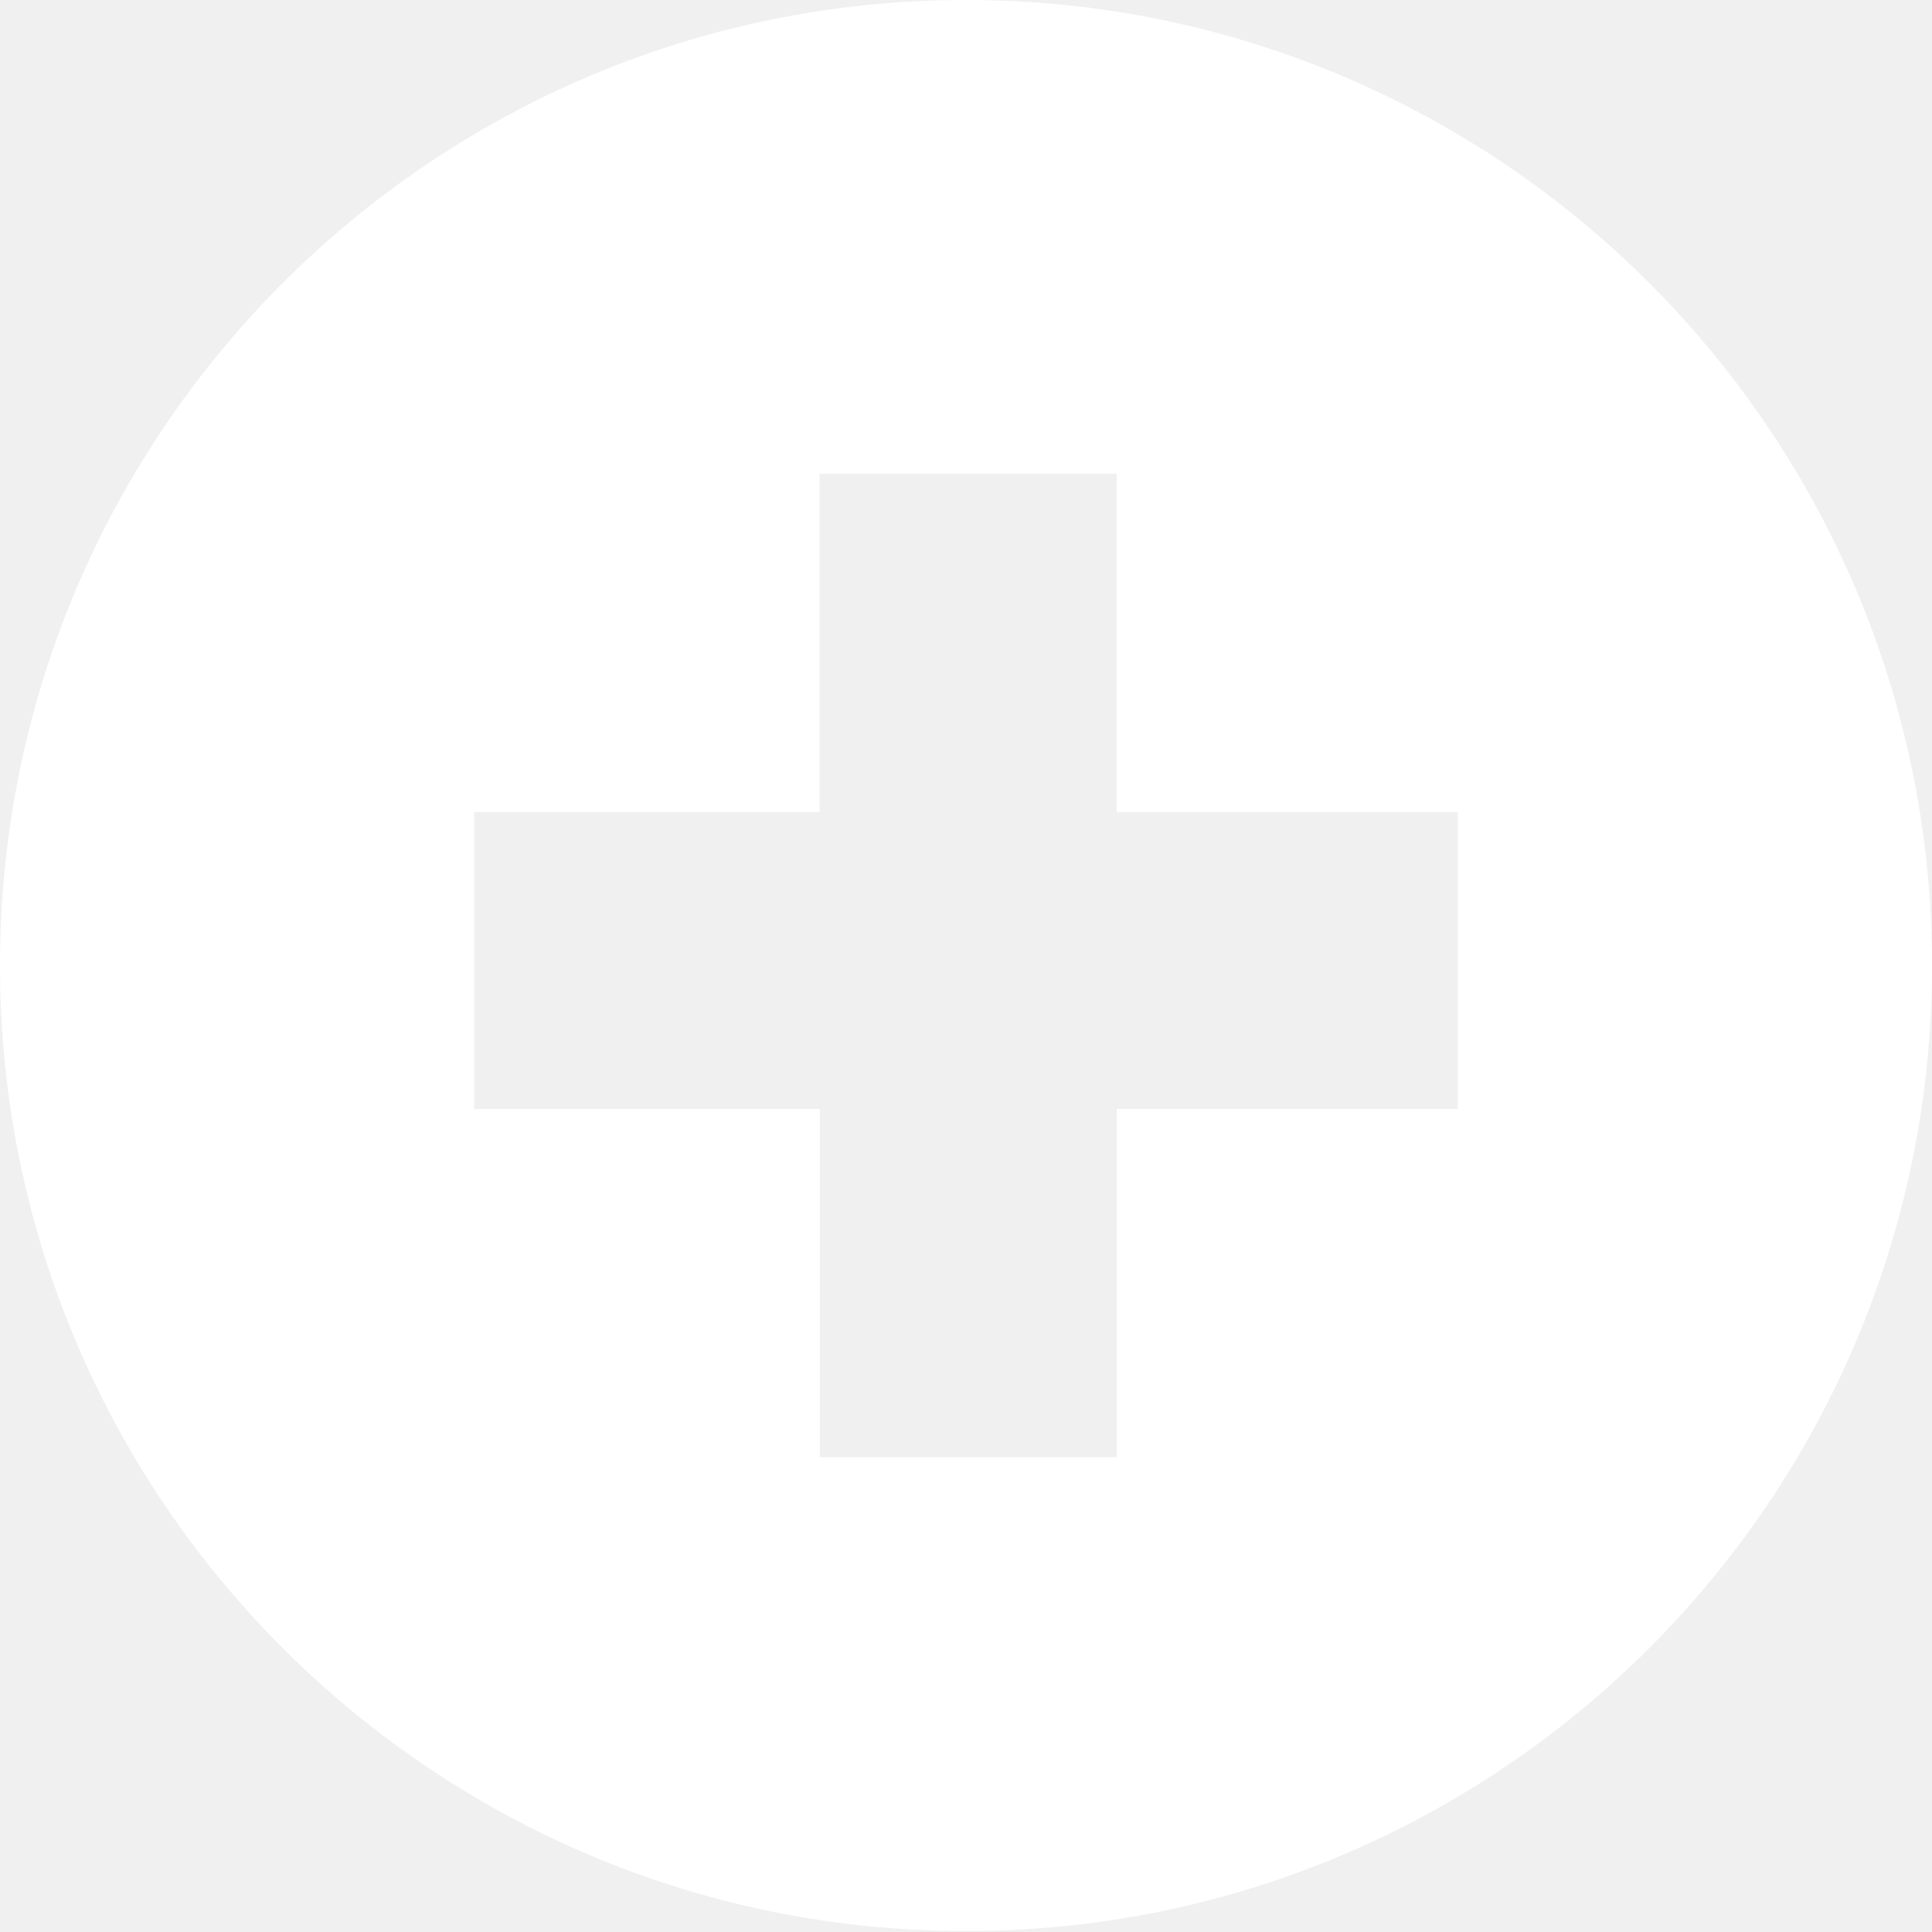
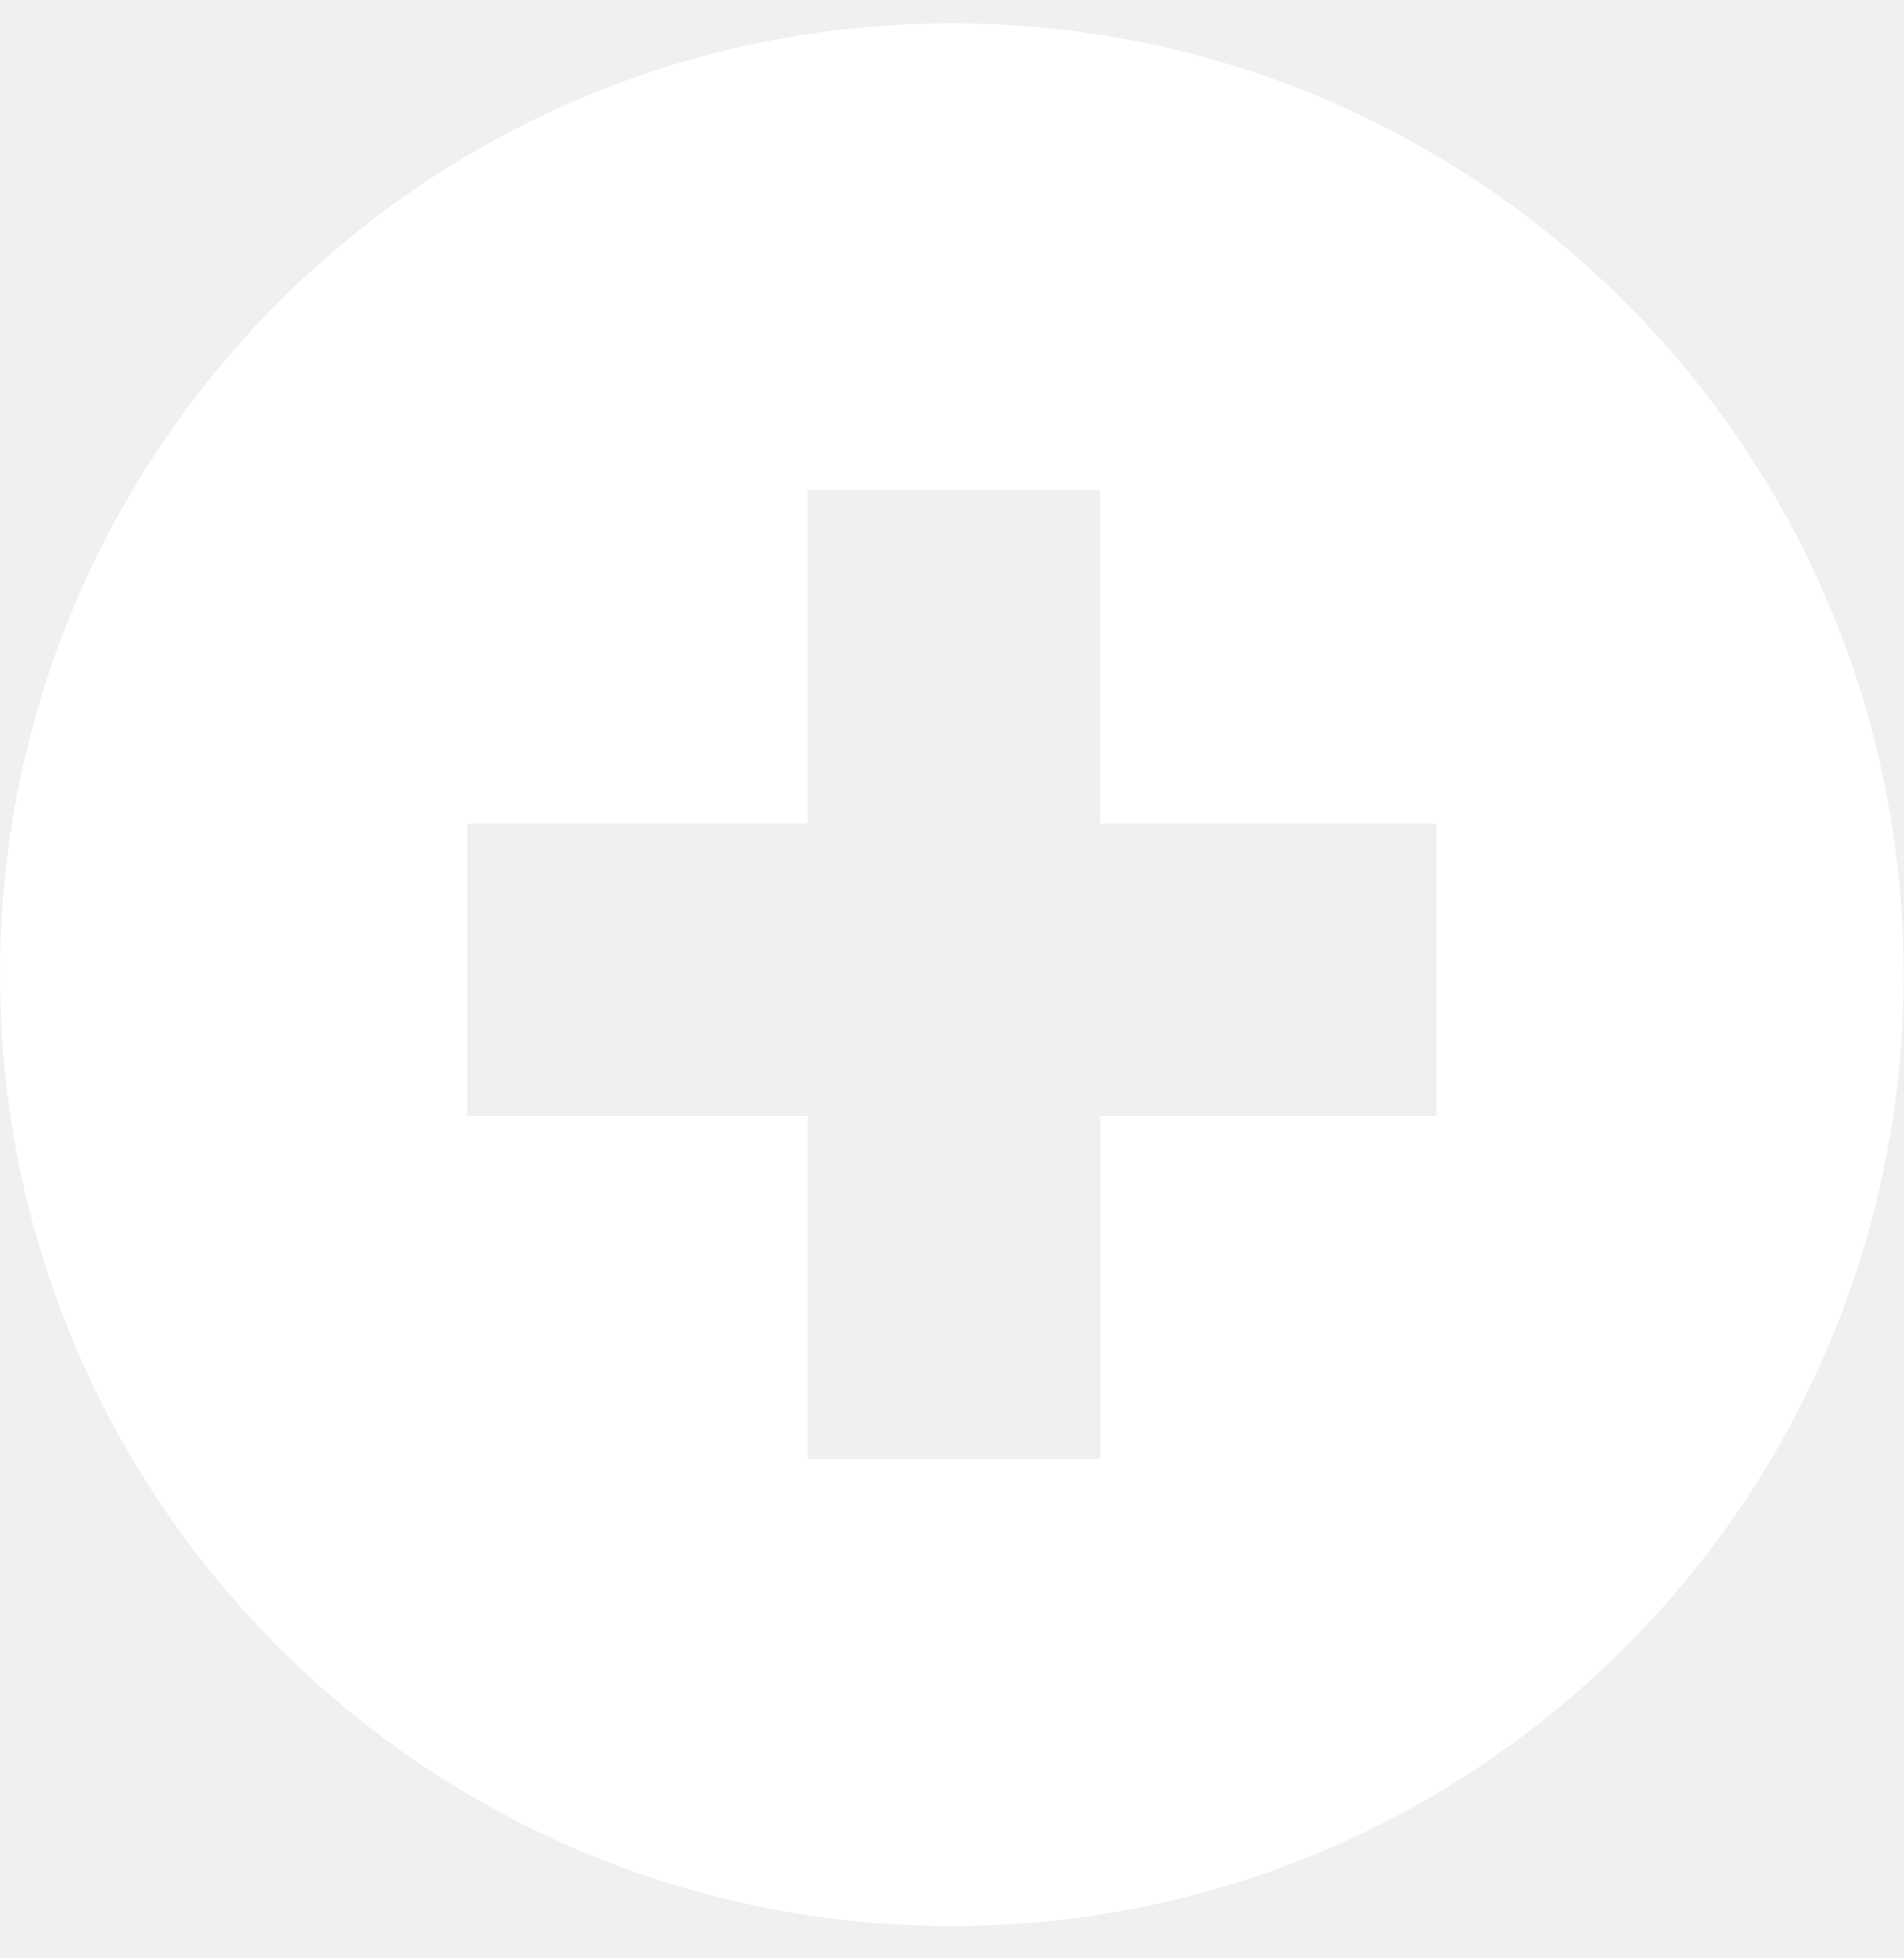
- <svg xmlns="http://www.w3.org/2000/svg" width="35" height="35" viewBox="0 0 35 35" fill="none">
-   <path d="M17.498 0C7.834 0 0 7.832 0 17.492C0 27.153 7.834 34.983 17.498 34.983C27.167 34.983 35 27.151 35 17.492C35 7.832 27.167 0 17.498 0ZM26.412 20.09H20.23V26.398H14.85V20.09H8.589V14.712H14.848V8.582H20.229V14.712H26.411V20.09H26.412Z" fill="white" />
+ <svg xmlns="http://www.w3.org/2000/svg" width="35" height="36" viewBox="0 0 35 36" fill="none">
+   <path d="M17.498 0.429C7.834 0.429 0 8.261 0 17.922C0 27.582 7.834 35.412 17.498 35.412C27.167 35.412 35 27.581 35 17.922C35 8.261 27.167 0.429 17.498 0.429ZM26.412 20.52H20.23V26.828H14.85V20.52H8.589V15.142H14.848V9.012H20.229V15.142H26.411V20.52H26.412Z" fill="white" />
</svg>
